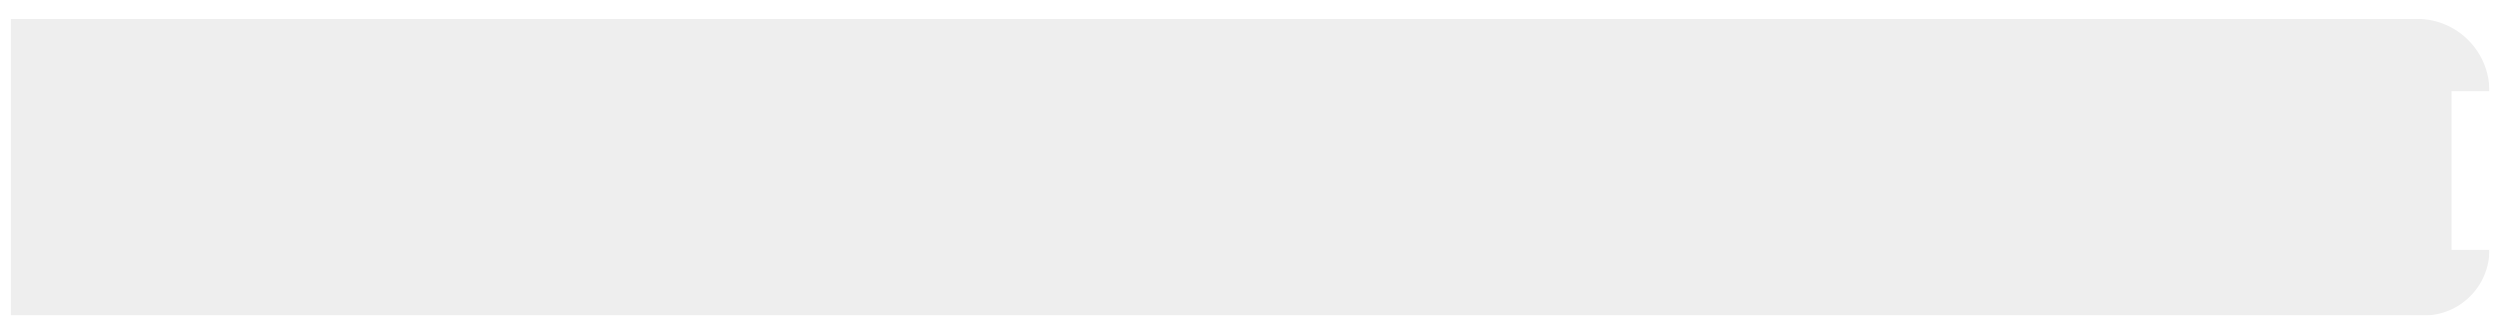
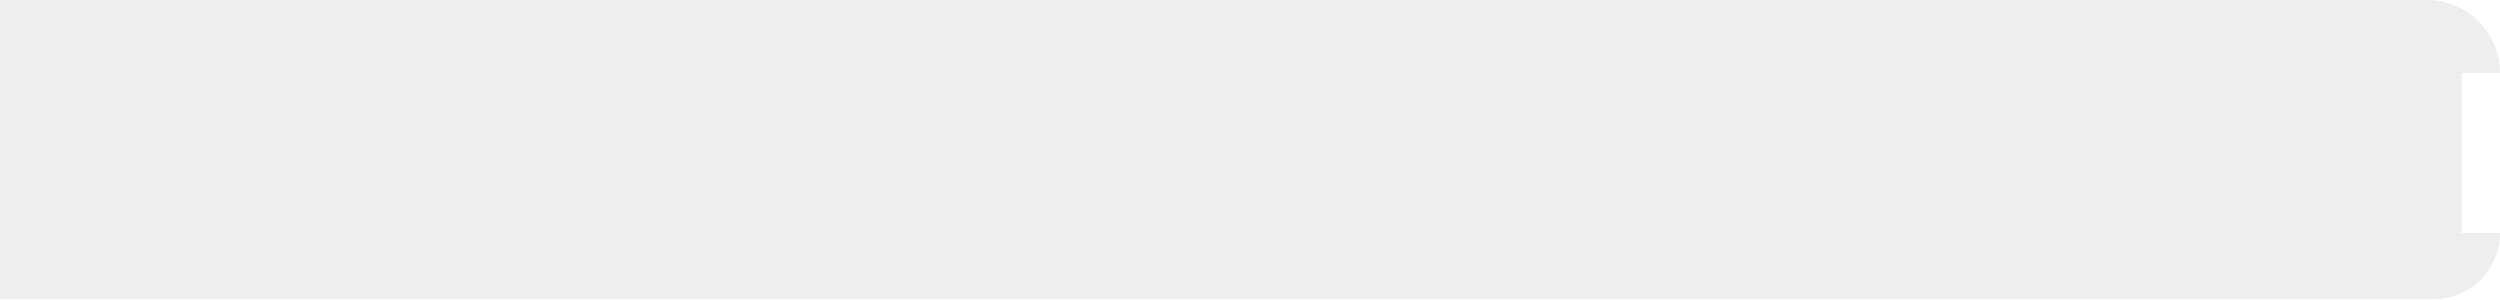
- <svg xmlns="http://www.w3.org/2000/svg" width="118" height="15" viewBox="0 0 118 15" fill="none">
-   <mask id="mask0_2192_45671" style="mask-type:alpha" maskUnits="userSpaceOnUse" x="0" y="0" width="118" height="15">
-     <path d="M0.5 0.891H114.085C115.971 0.891 117.5 2.419 117.5 4.305H115.711V11.793H117.5C117.5 13.504 116.113 14.891 114.403 14.891H0.5V0.891Z" fill="#D9D9D9" />
-   </mask>
-   <g mask="url(#mask0_2192_45671)">
-     <rect x="0.5" y="0.891" width="117" height="14" fill="#EEEEEE" />
-   </g>
+ <svg xmlns="http://www.w3.org/2000/svg" width="117" height="14" viewBox="0 0 117 14" fill="none">
+   <path id="Vector" d="M0 0H113.585C115.471 0 117 1.529 117 3.415H115.211V10.903H117C117 12.613 115.613 14 113.903 14H0V0Z" fill="#EEEEEE" />
</svg>
